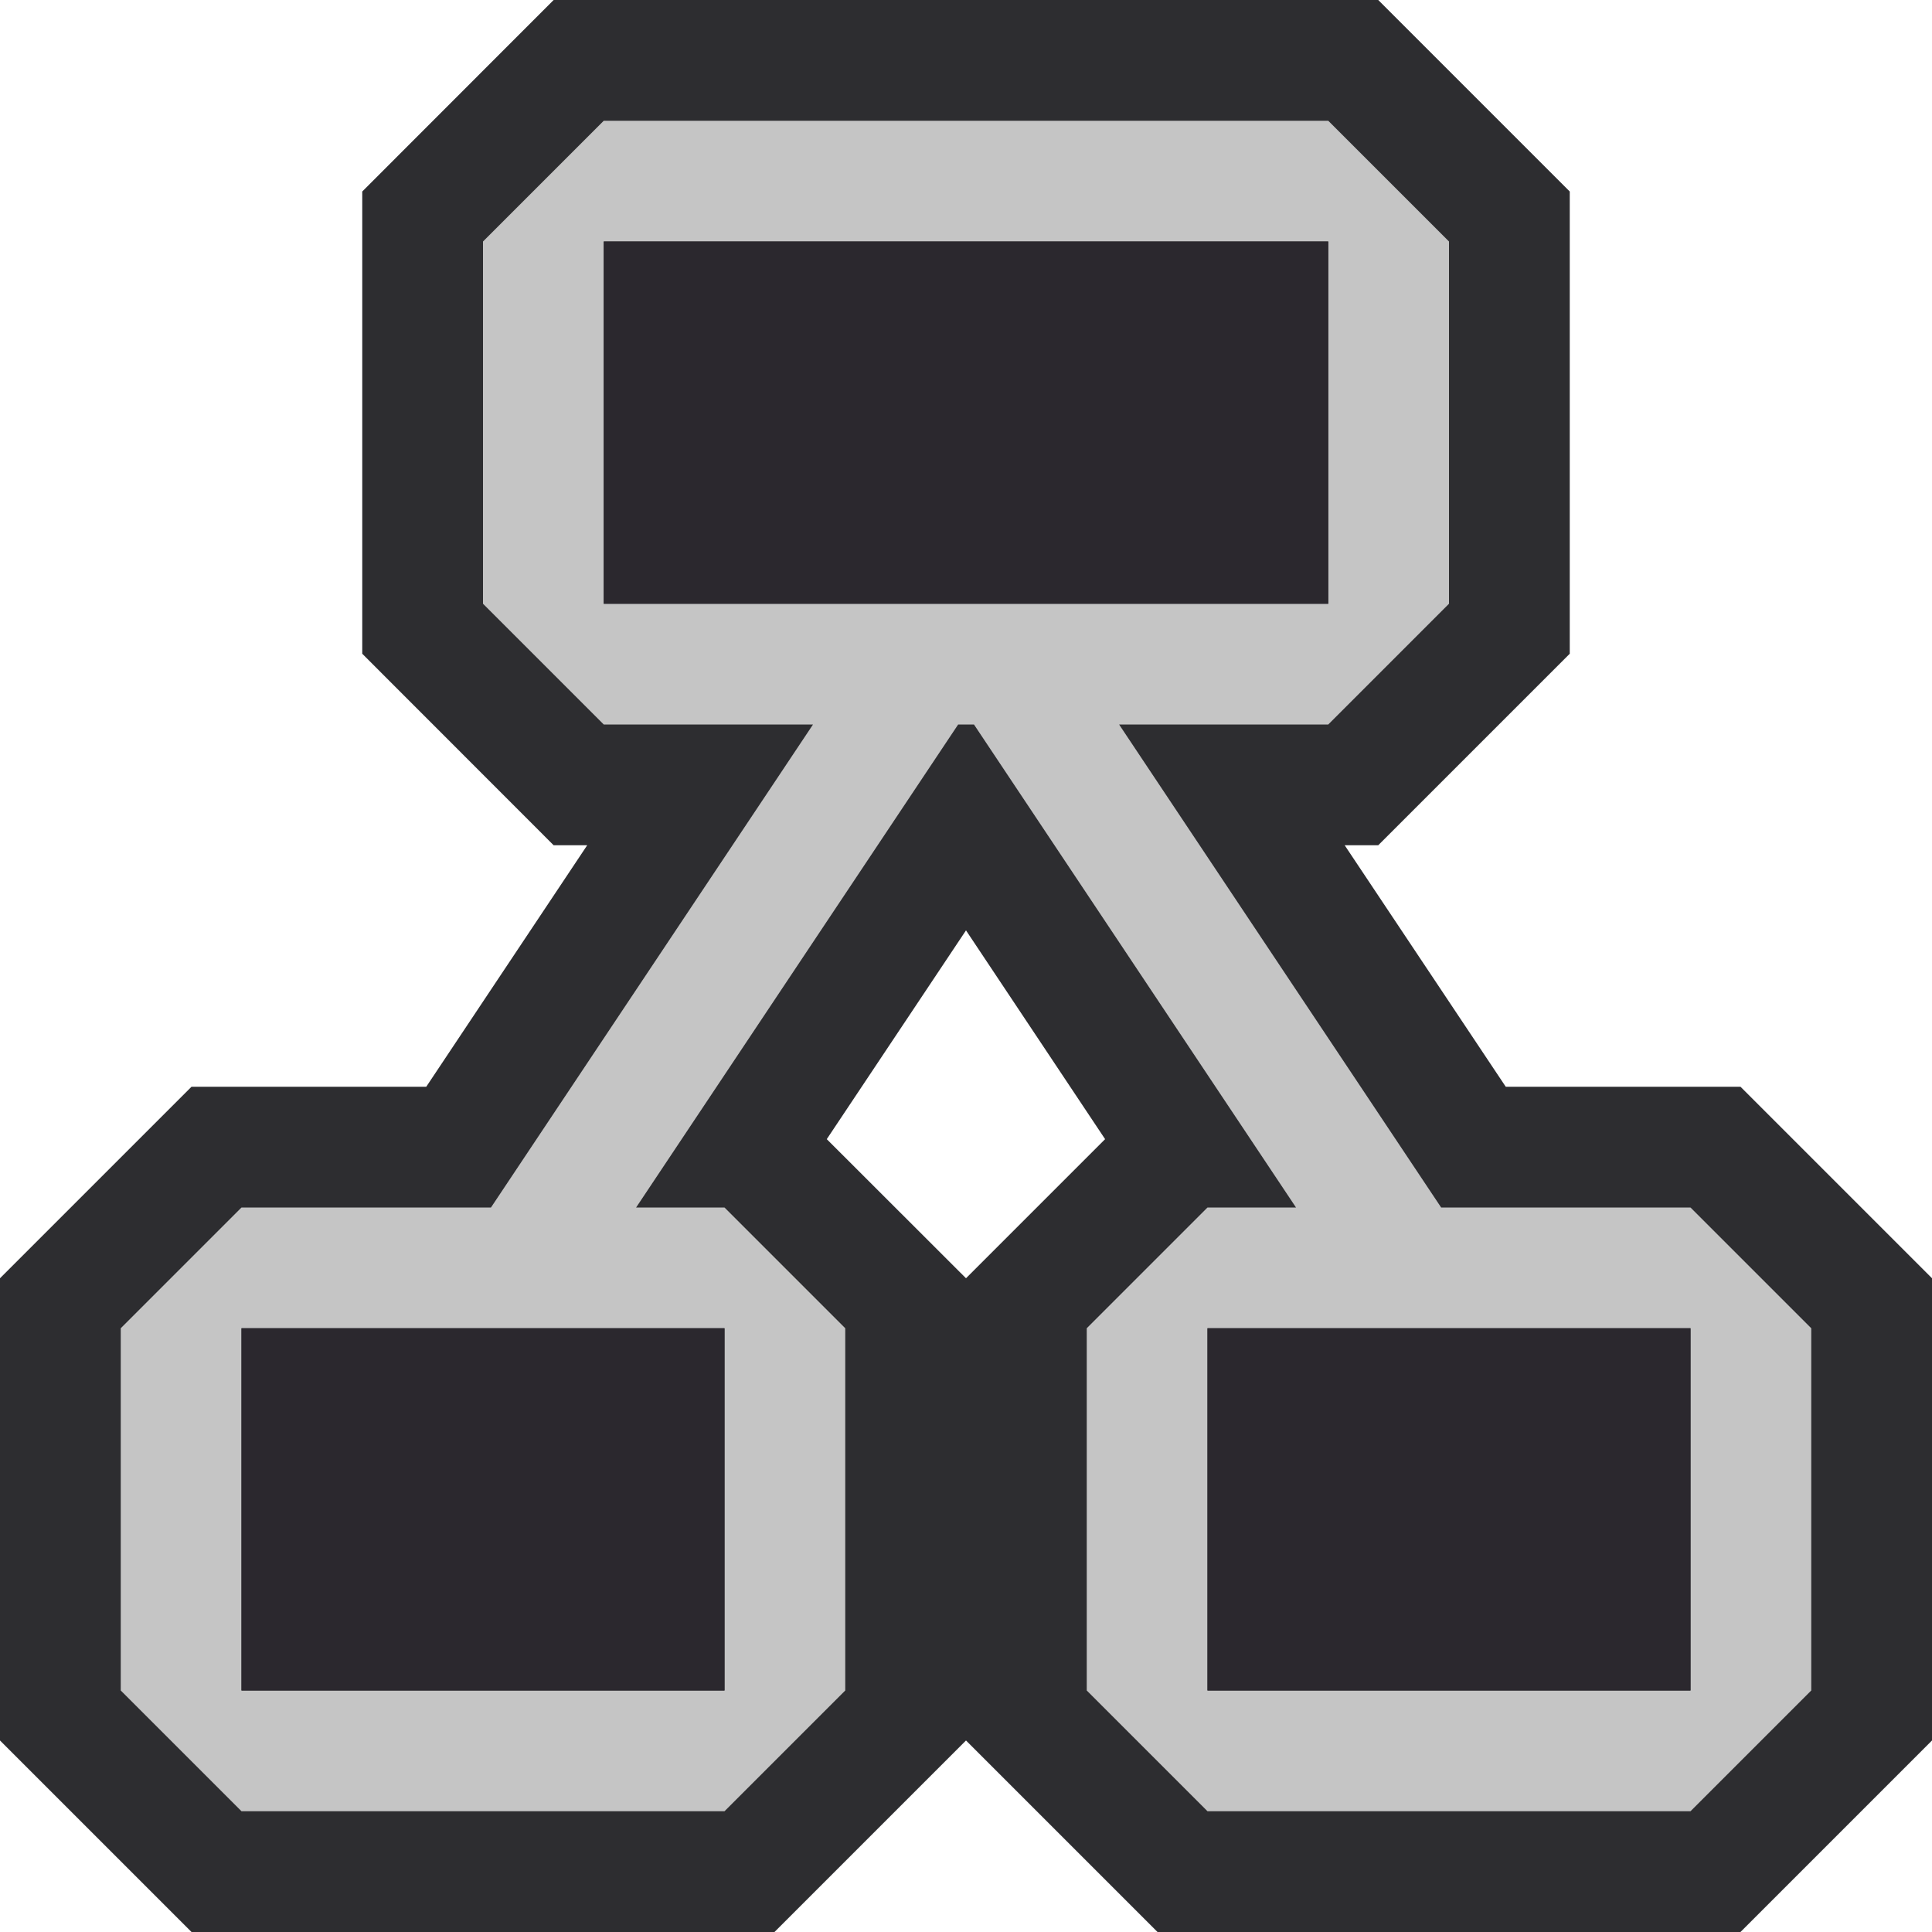
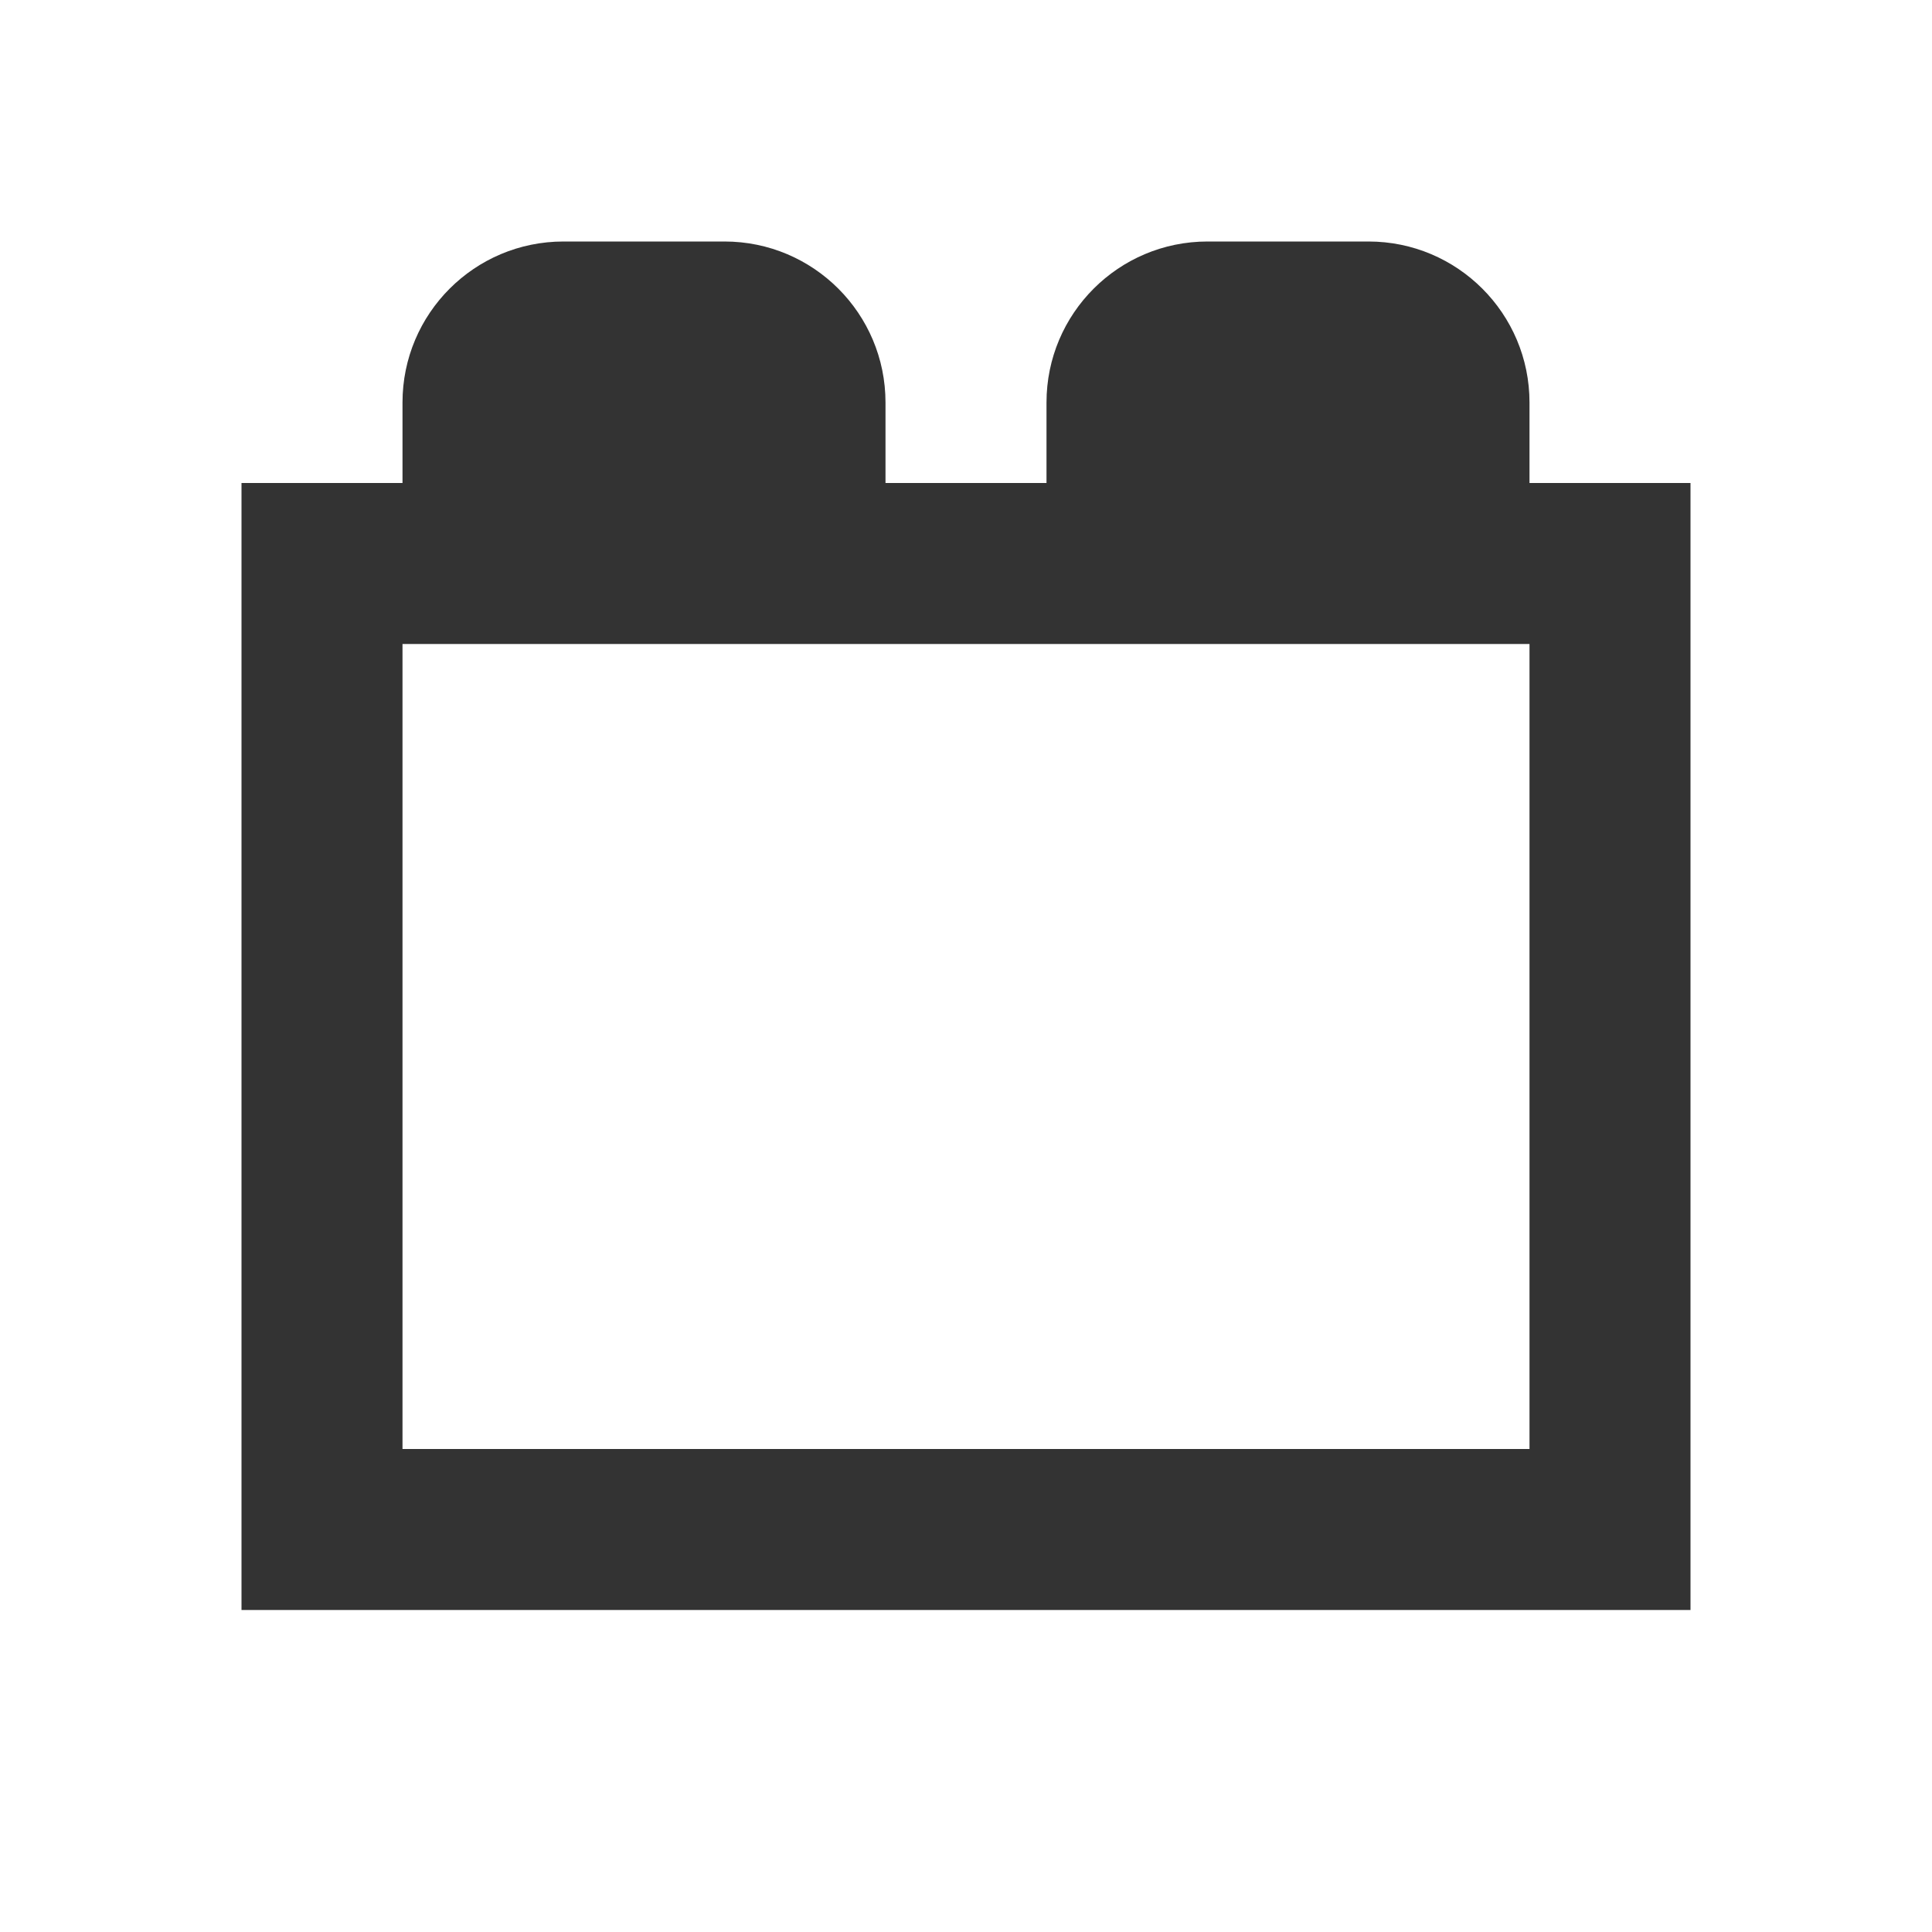
- <svg xmlns="http://www.w3.org/2000/svg" viewBox="0 0 16 16">
-   <style>.st0{opacity:0}.st0,.st1{fill:#2d2d30}.st2{fill:#c5c5c5}.st3{fill:#2b282e}</style>
-   <g id="outline">
-     <path class="st0" d="M0 0h16v16H0z" />
-     <path class="st1" d="M9.586 16L8 14.414 6.414 16H1.586L0 14.414v-3.828L1.586 9H3.53l1.333-2h-.278L3 5.414V1.586L4.585 0h6.829L13 1.586v3.828L11.414 7h-.278l1.334 2h1.944L16 10.586v3.828L14.414 16H9.586zM8 10.586l1.152-1.152L8 7.705 6.847 9.434 8 10.586z" />
-   </g>
-   <path class="st2" d="M14 10h-2.065L9.268 6H11l1-1V2l-1-1H5L4 2v3l1 1h1.733l-2.667 4H2l-1 1v3l1 1h4l1-1v-3l-1-1h-.732l2.667-4h.131l2.667 4H10l-1 1v3l1 1h4l1-1v-3l-1-1zm-8 1v3H2v-3h4zM5 5V2h6v3H5zm9 9h-4v-3h4v3z" id="icon_x5F_bg" />
-   <path class="st3" d="M14 11v3h-4v-3h4zM2 14h4v-3H2v3zm9-12H5v3h6V2z" id="icon_x5F_fg" />
+ <svg xmlns="http://www.w3.org/2000/svg" version="1.1" width="24" height="24" viewBox="0 0 24 24">
+   <path fill="#333" d="M19 6V5A2 2 0 0 0 17 3H15A2 2 0 0 0 13 5V6H11V5A2 2 0 0 0 9 3H7A2 2 0 0 0 5 5V6H3V20H21V6M19 18H5V8H19Z" />
</svg>
